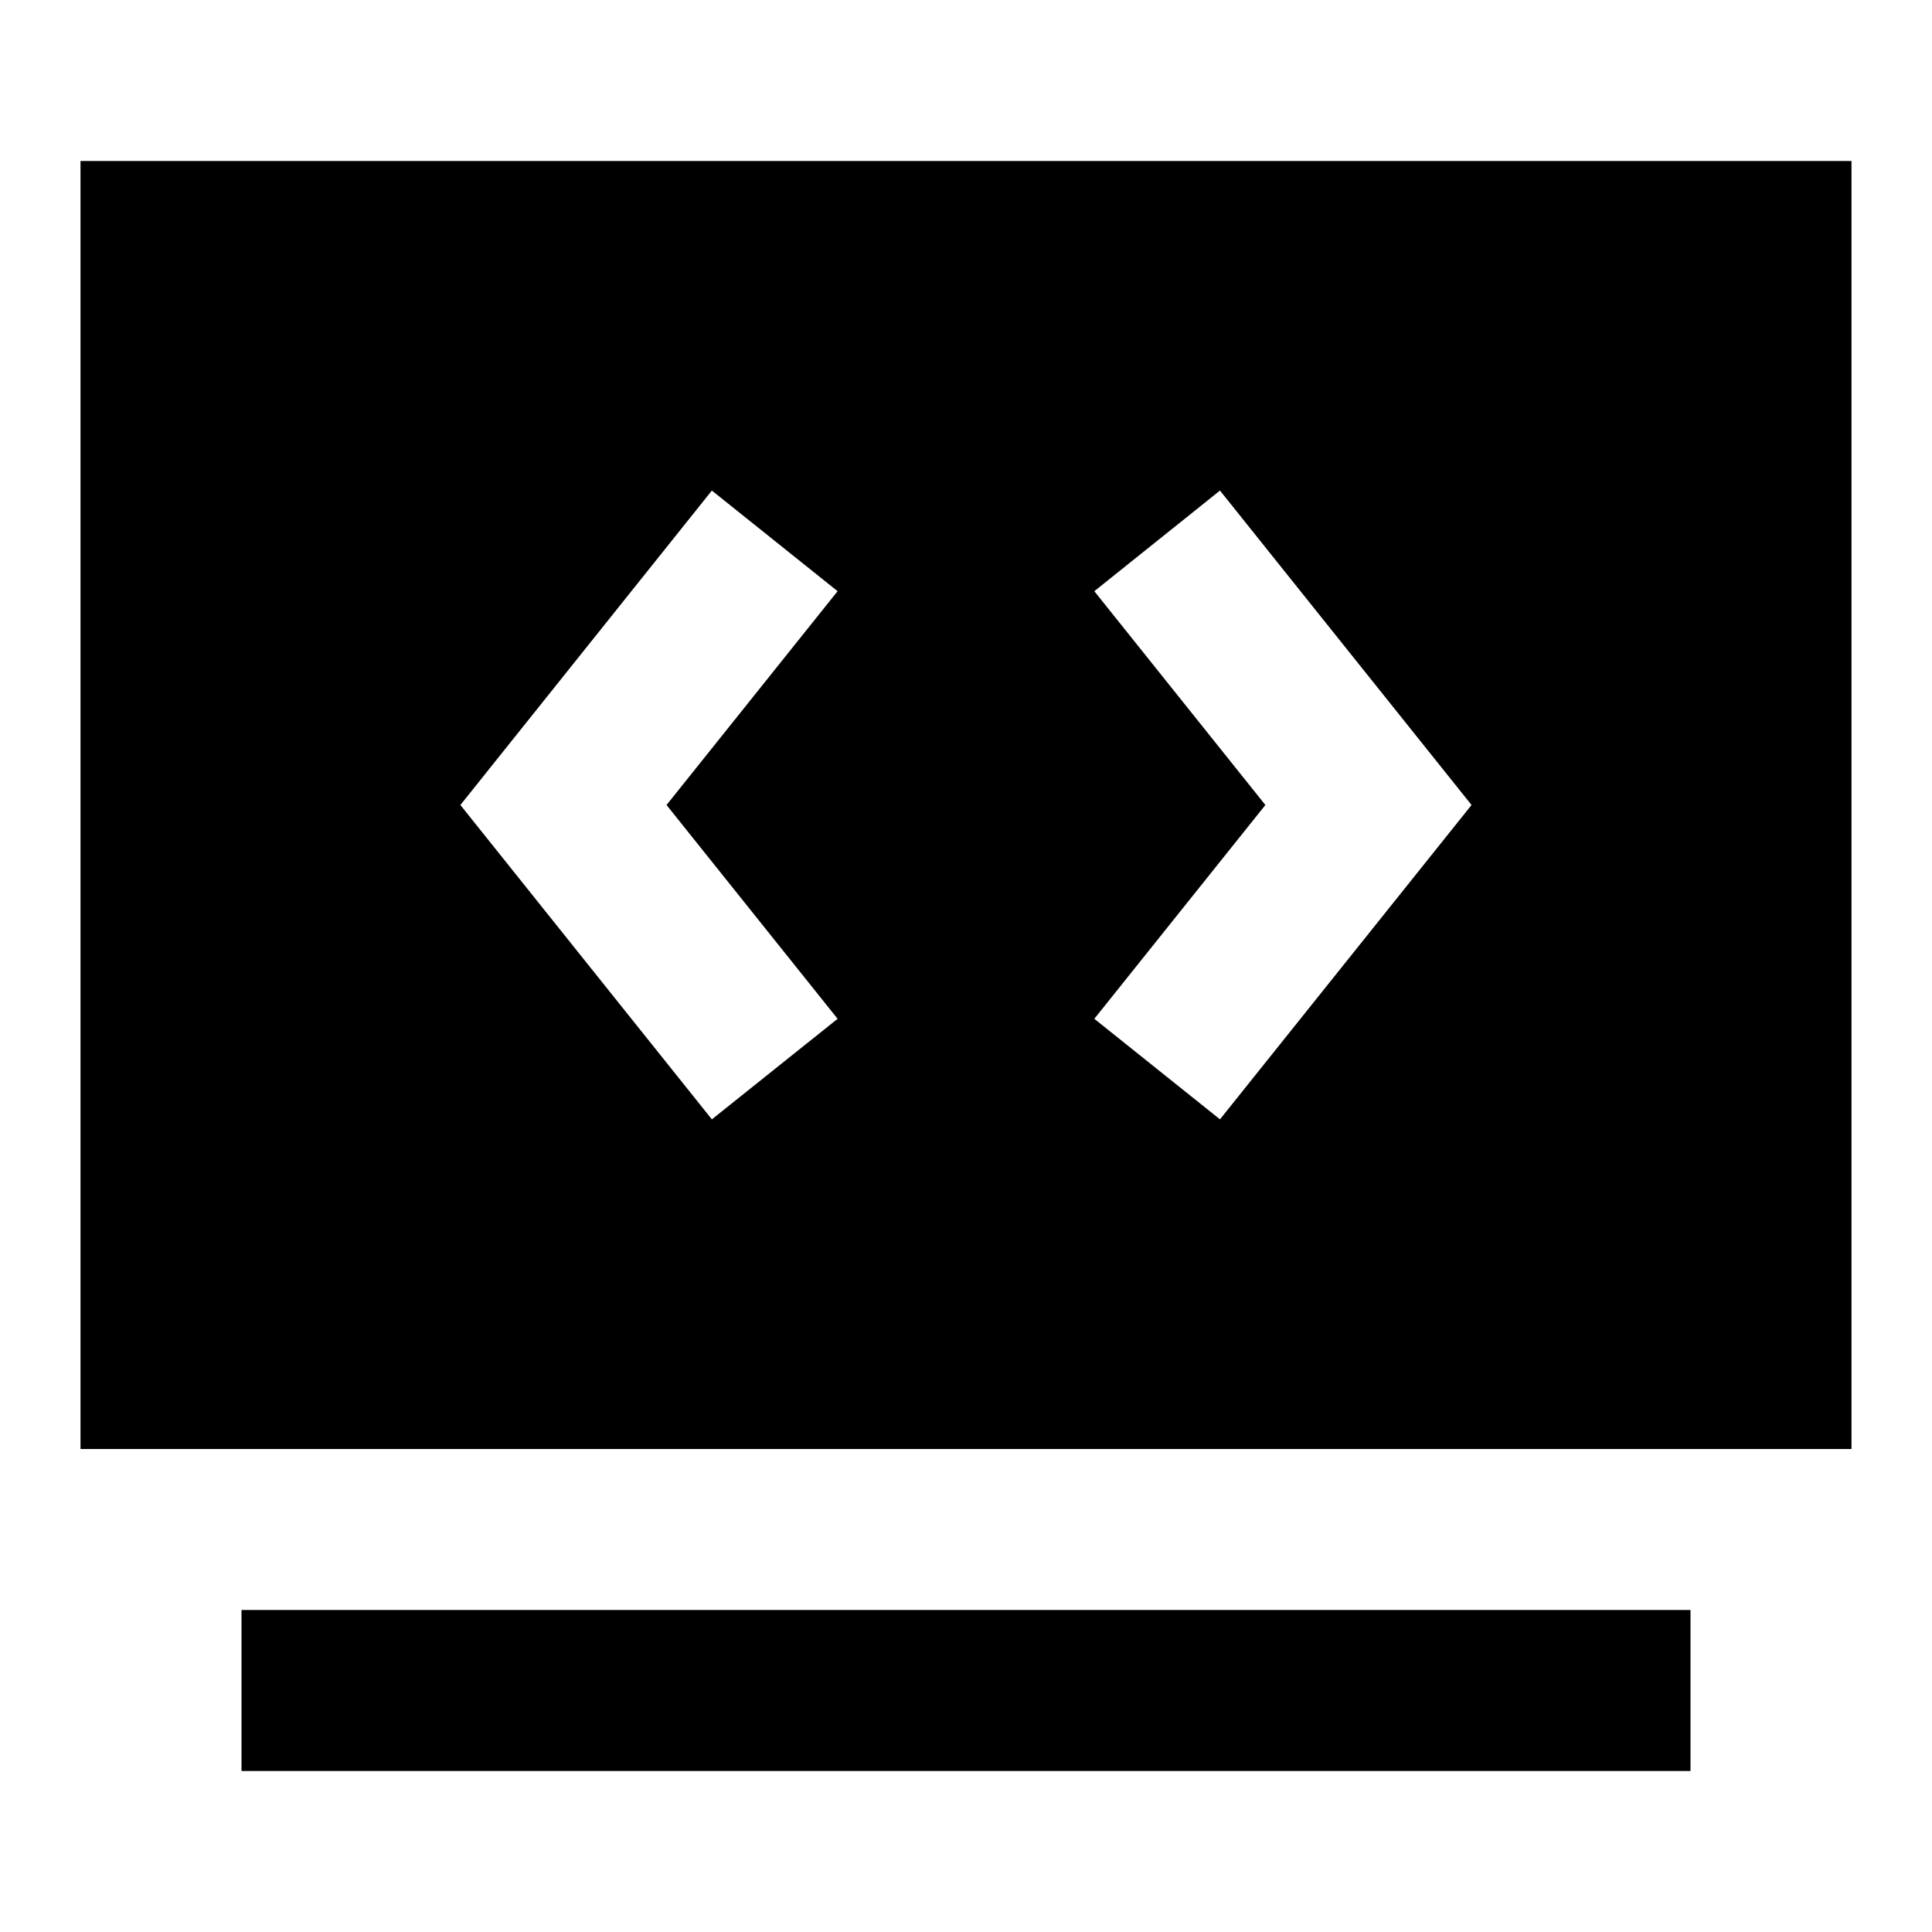
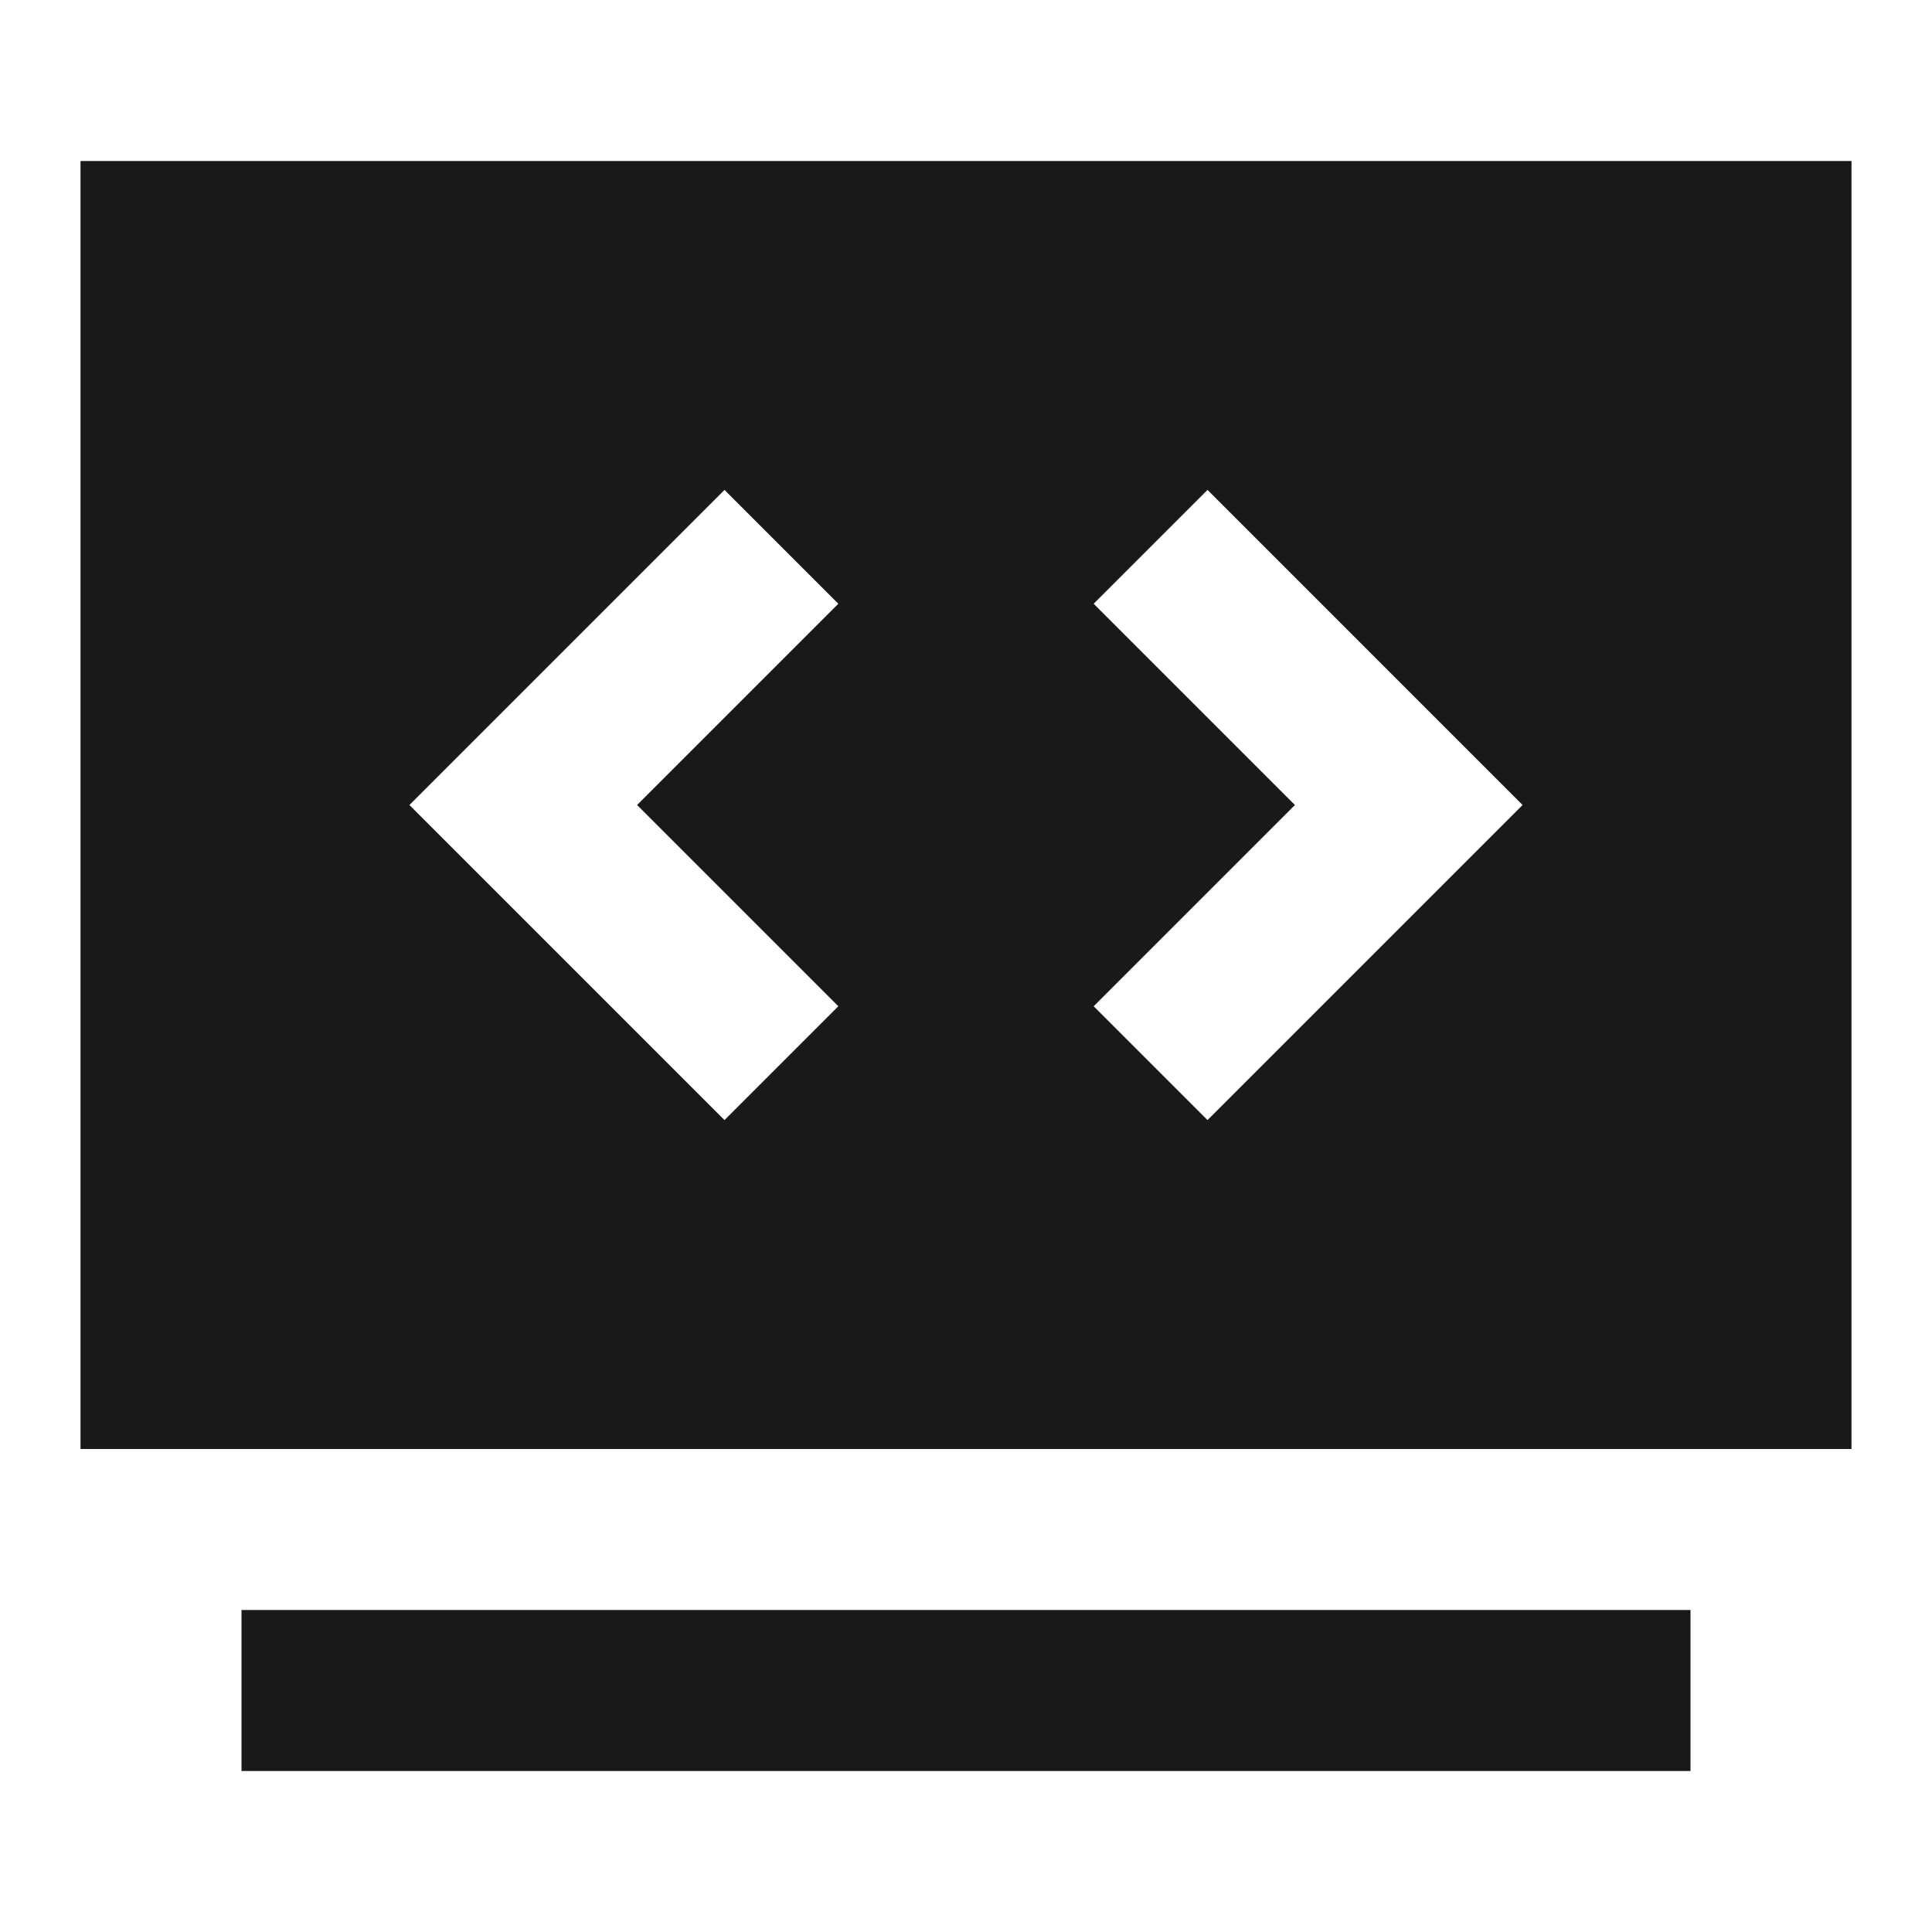
<svg xmlns="http://www.w3.org/2000/svg" width="24" height="24" viewBox="0 0 24 24" fill="none">
-   <path d="M23 2H1V18H23V2ZM8.843 13.905L5.719 10L8.843 6.094L10.405 7.344L8.28 10L10.405 12.656L8.843 13.905ZM13.594 12.656L15.719 10L13.594 7.344L15.155 6.094L18.28 10L15.155 13.905L13.594 12.656Z" fill="black" />
-   <path d="M21 20H3V22H21V20Z" fill="black" />
+   <path d="M23 2H1V18H23V2ZM13.586 12.5L16.086 10L13.586 7.5L15 6.086L18.914 10L15 13.914L13.586 12.5ZM9 13.914L5.086 10L9 6.086L10.414 7.5L7.914 10L10.414 12.5L9 13.914Z" fill="black" fill-opacity="0.9" style="fill:black;" />
+   <path d="M21 20H3V22H21V20Z" fill="black" fill-opacity="0.9" style="fill:black;" />
</svg>
